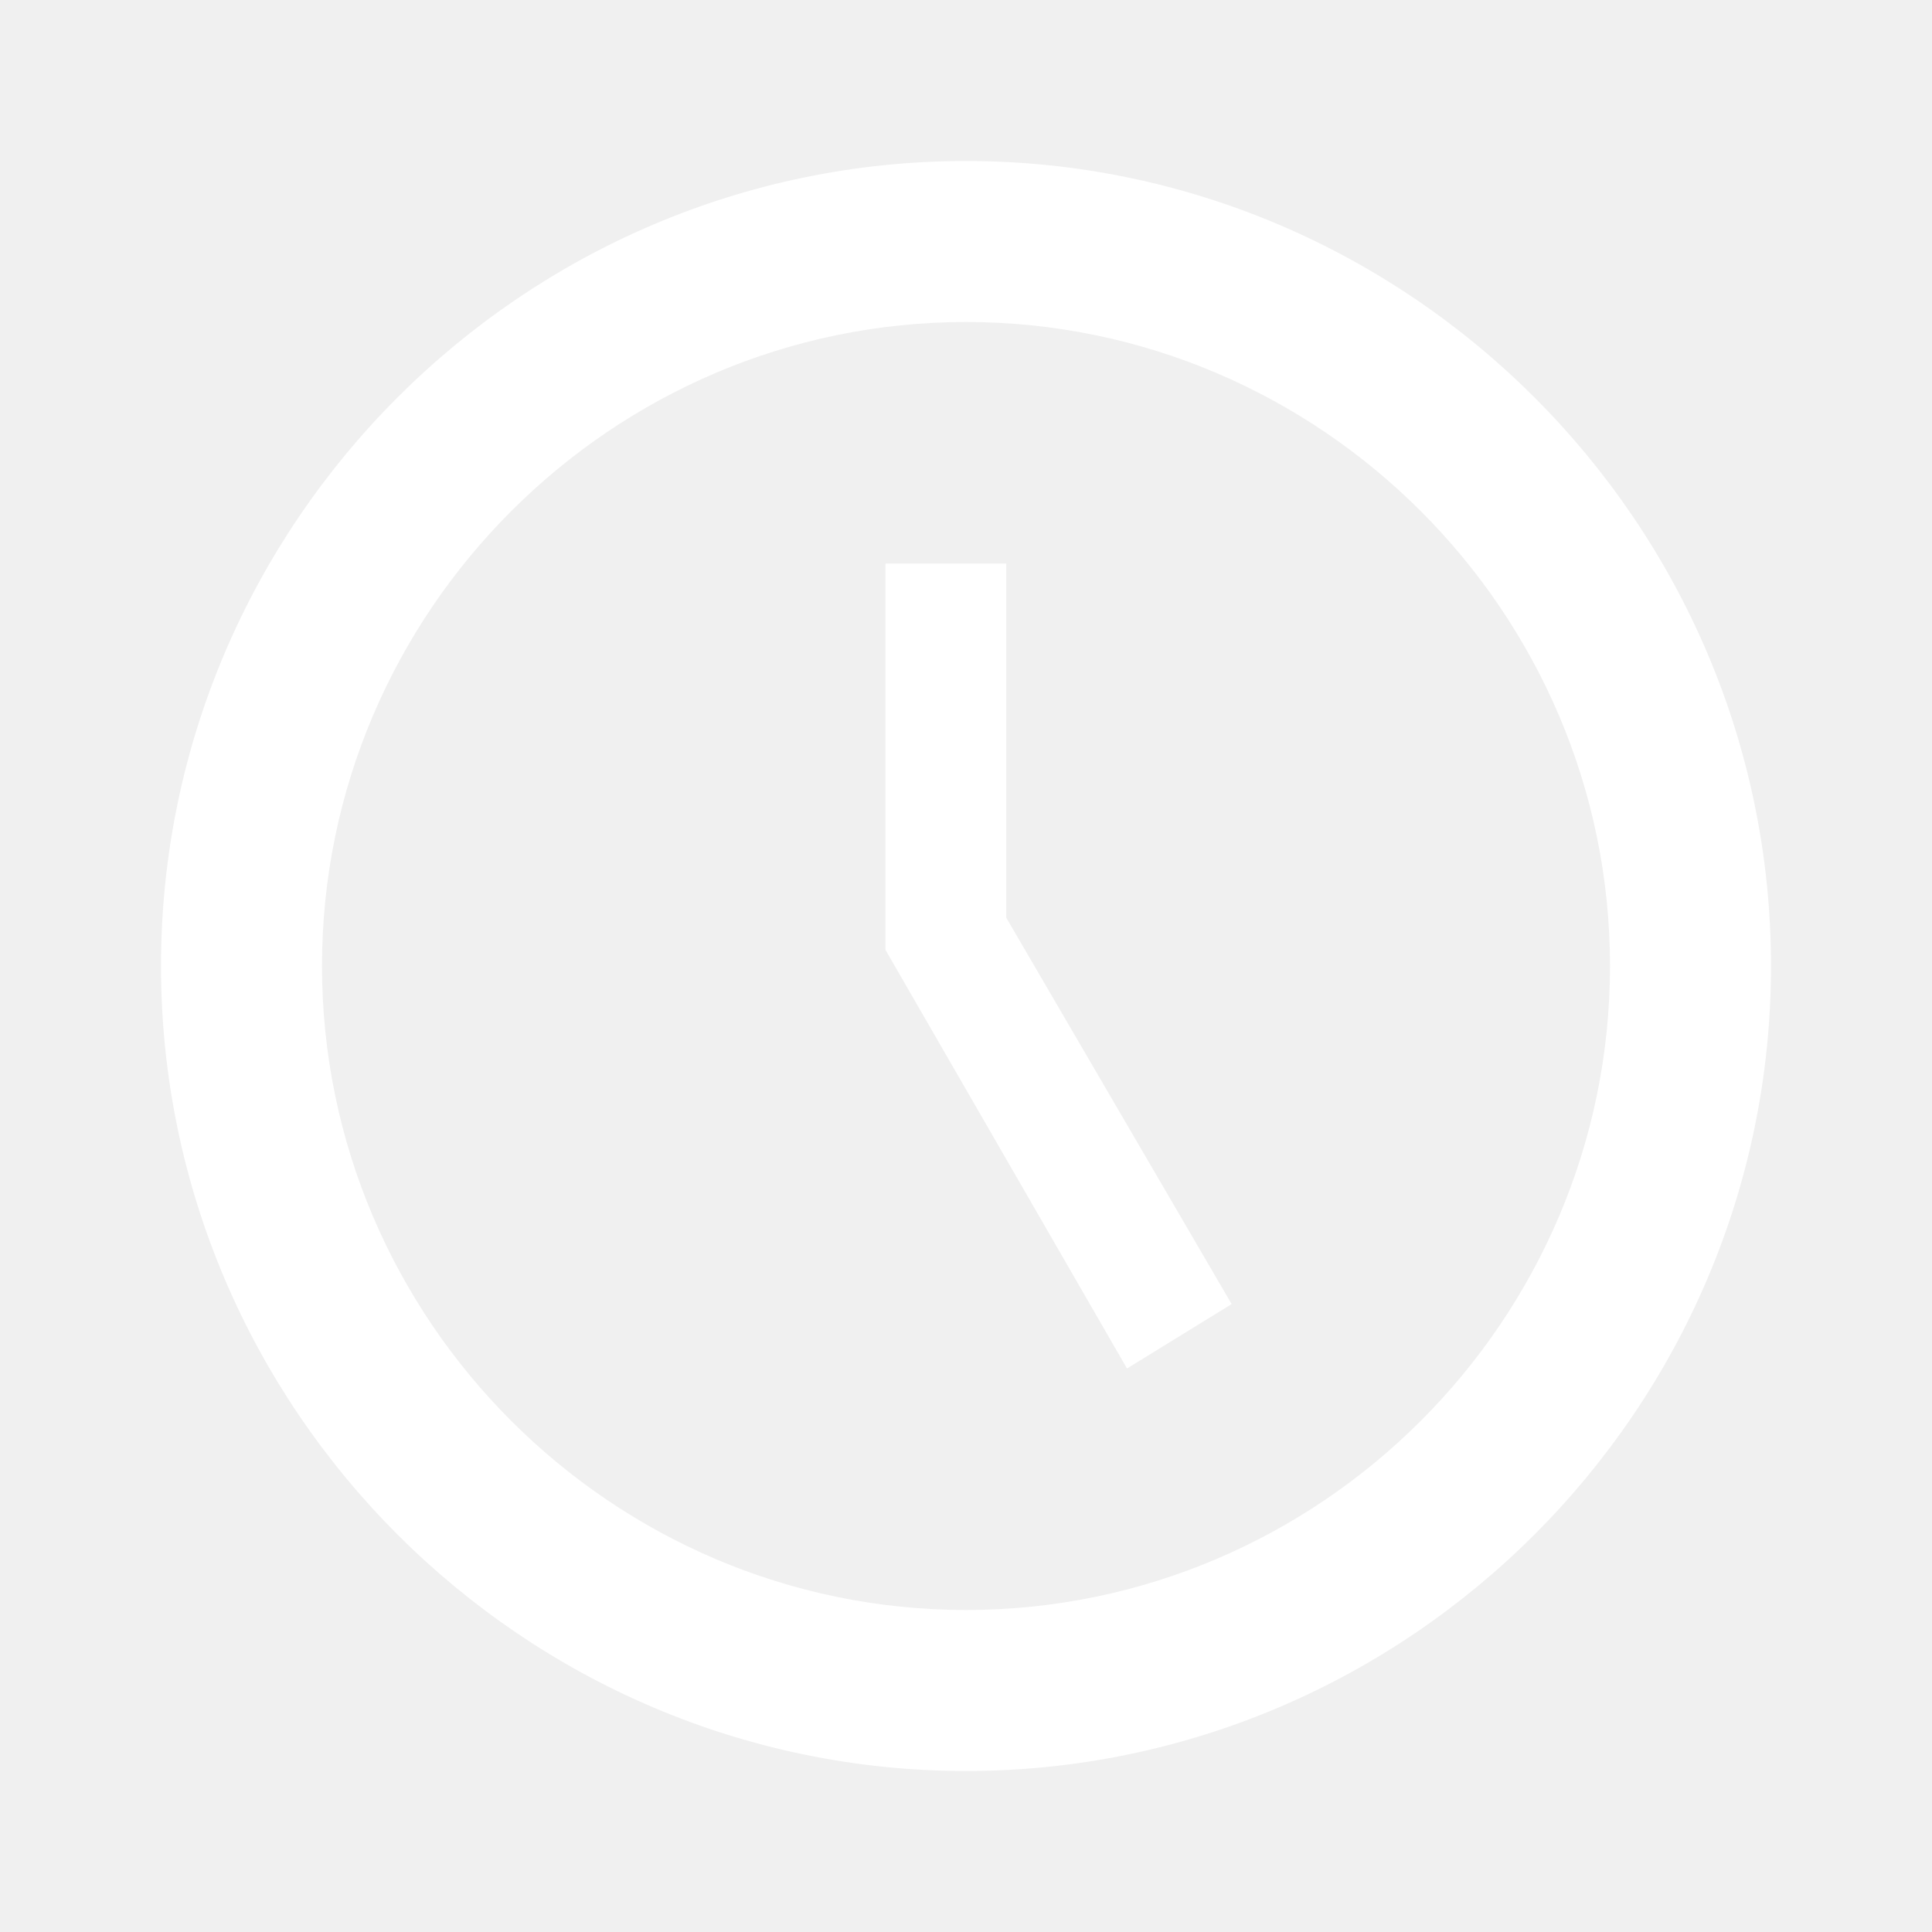
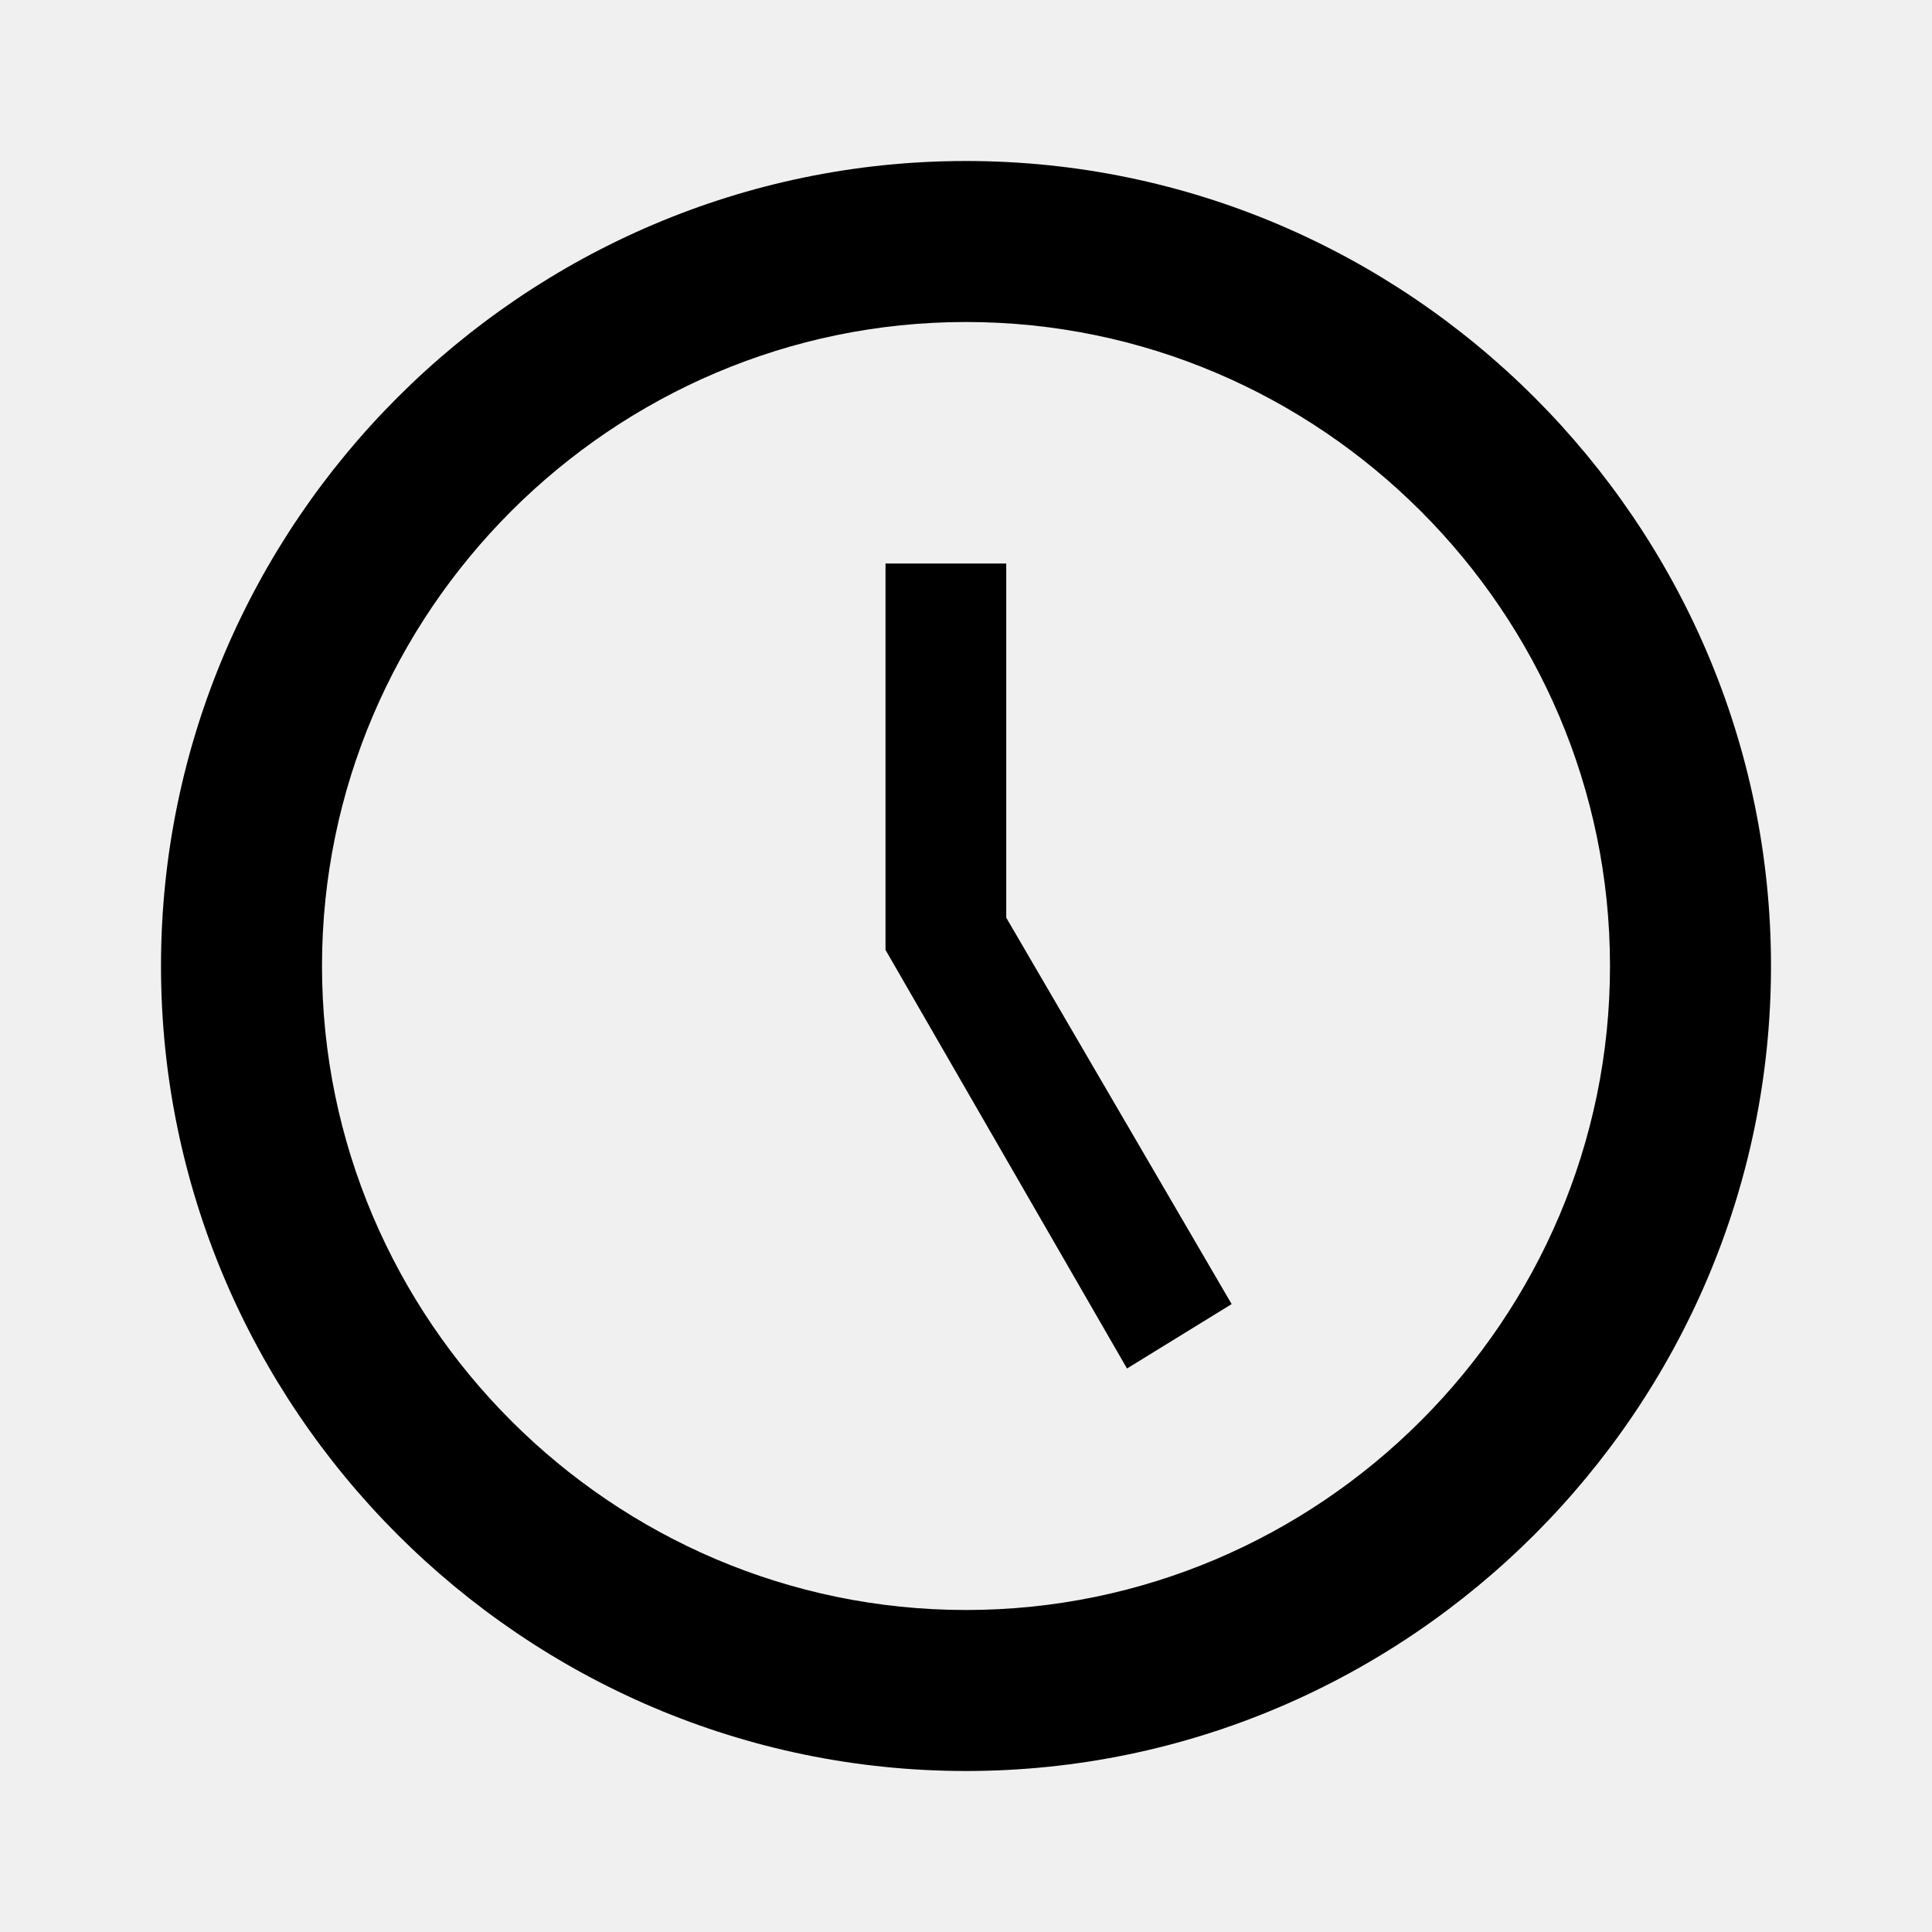
<svg xmlns="http://www.w3.org/2000/svg" viewBox="0 0 24 24">
-   <path fill="white" d="M12 20C16.4 20 20 16.4 20 12S16.4 4 12 4 4 7.6 4 12 7.6 20 12 20M12 2C17.5 2 22 6.5 22 12S17.5 22 12 22C6.5 22 2 17.5 2 12C2 6.5 6.5 2 12 2M15.3 16.2L14 17L11 11.8V7H12.5V11.4L15.3 16.2Z" />
+   <path fill="black" d="M12 20C16.4 20 20 16.4 20 12S16.4 4 12 4 4 7.6 4 12 7.6 20 12 20M12 2C17.5 2 22 6.5 22 12S17.5 22 12 22C6.5 22 2 17.5 2 12C2 6.5 6.5 2 12 2M15.3 16.2L14 17L11 11.8V7H12.5V11.4L15.3 16.2Z" />
</svg>
